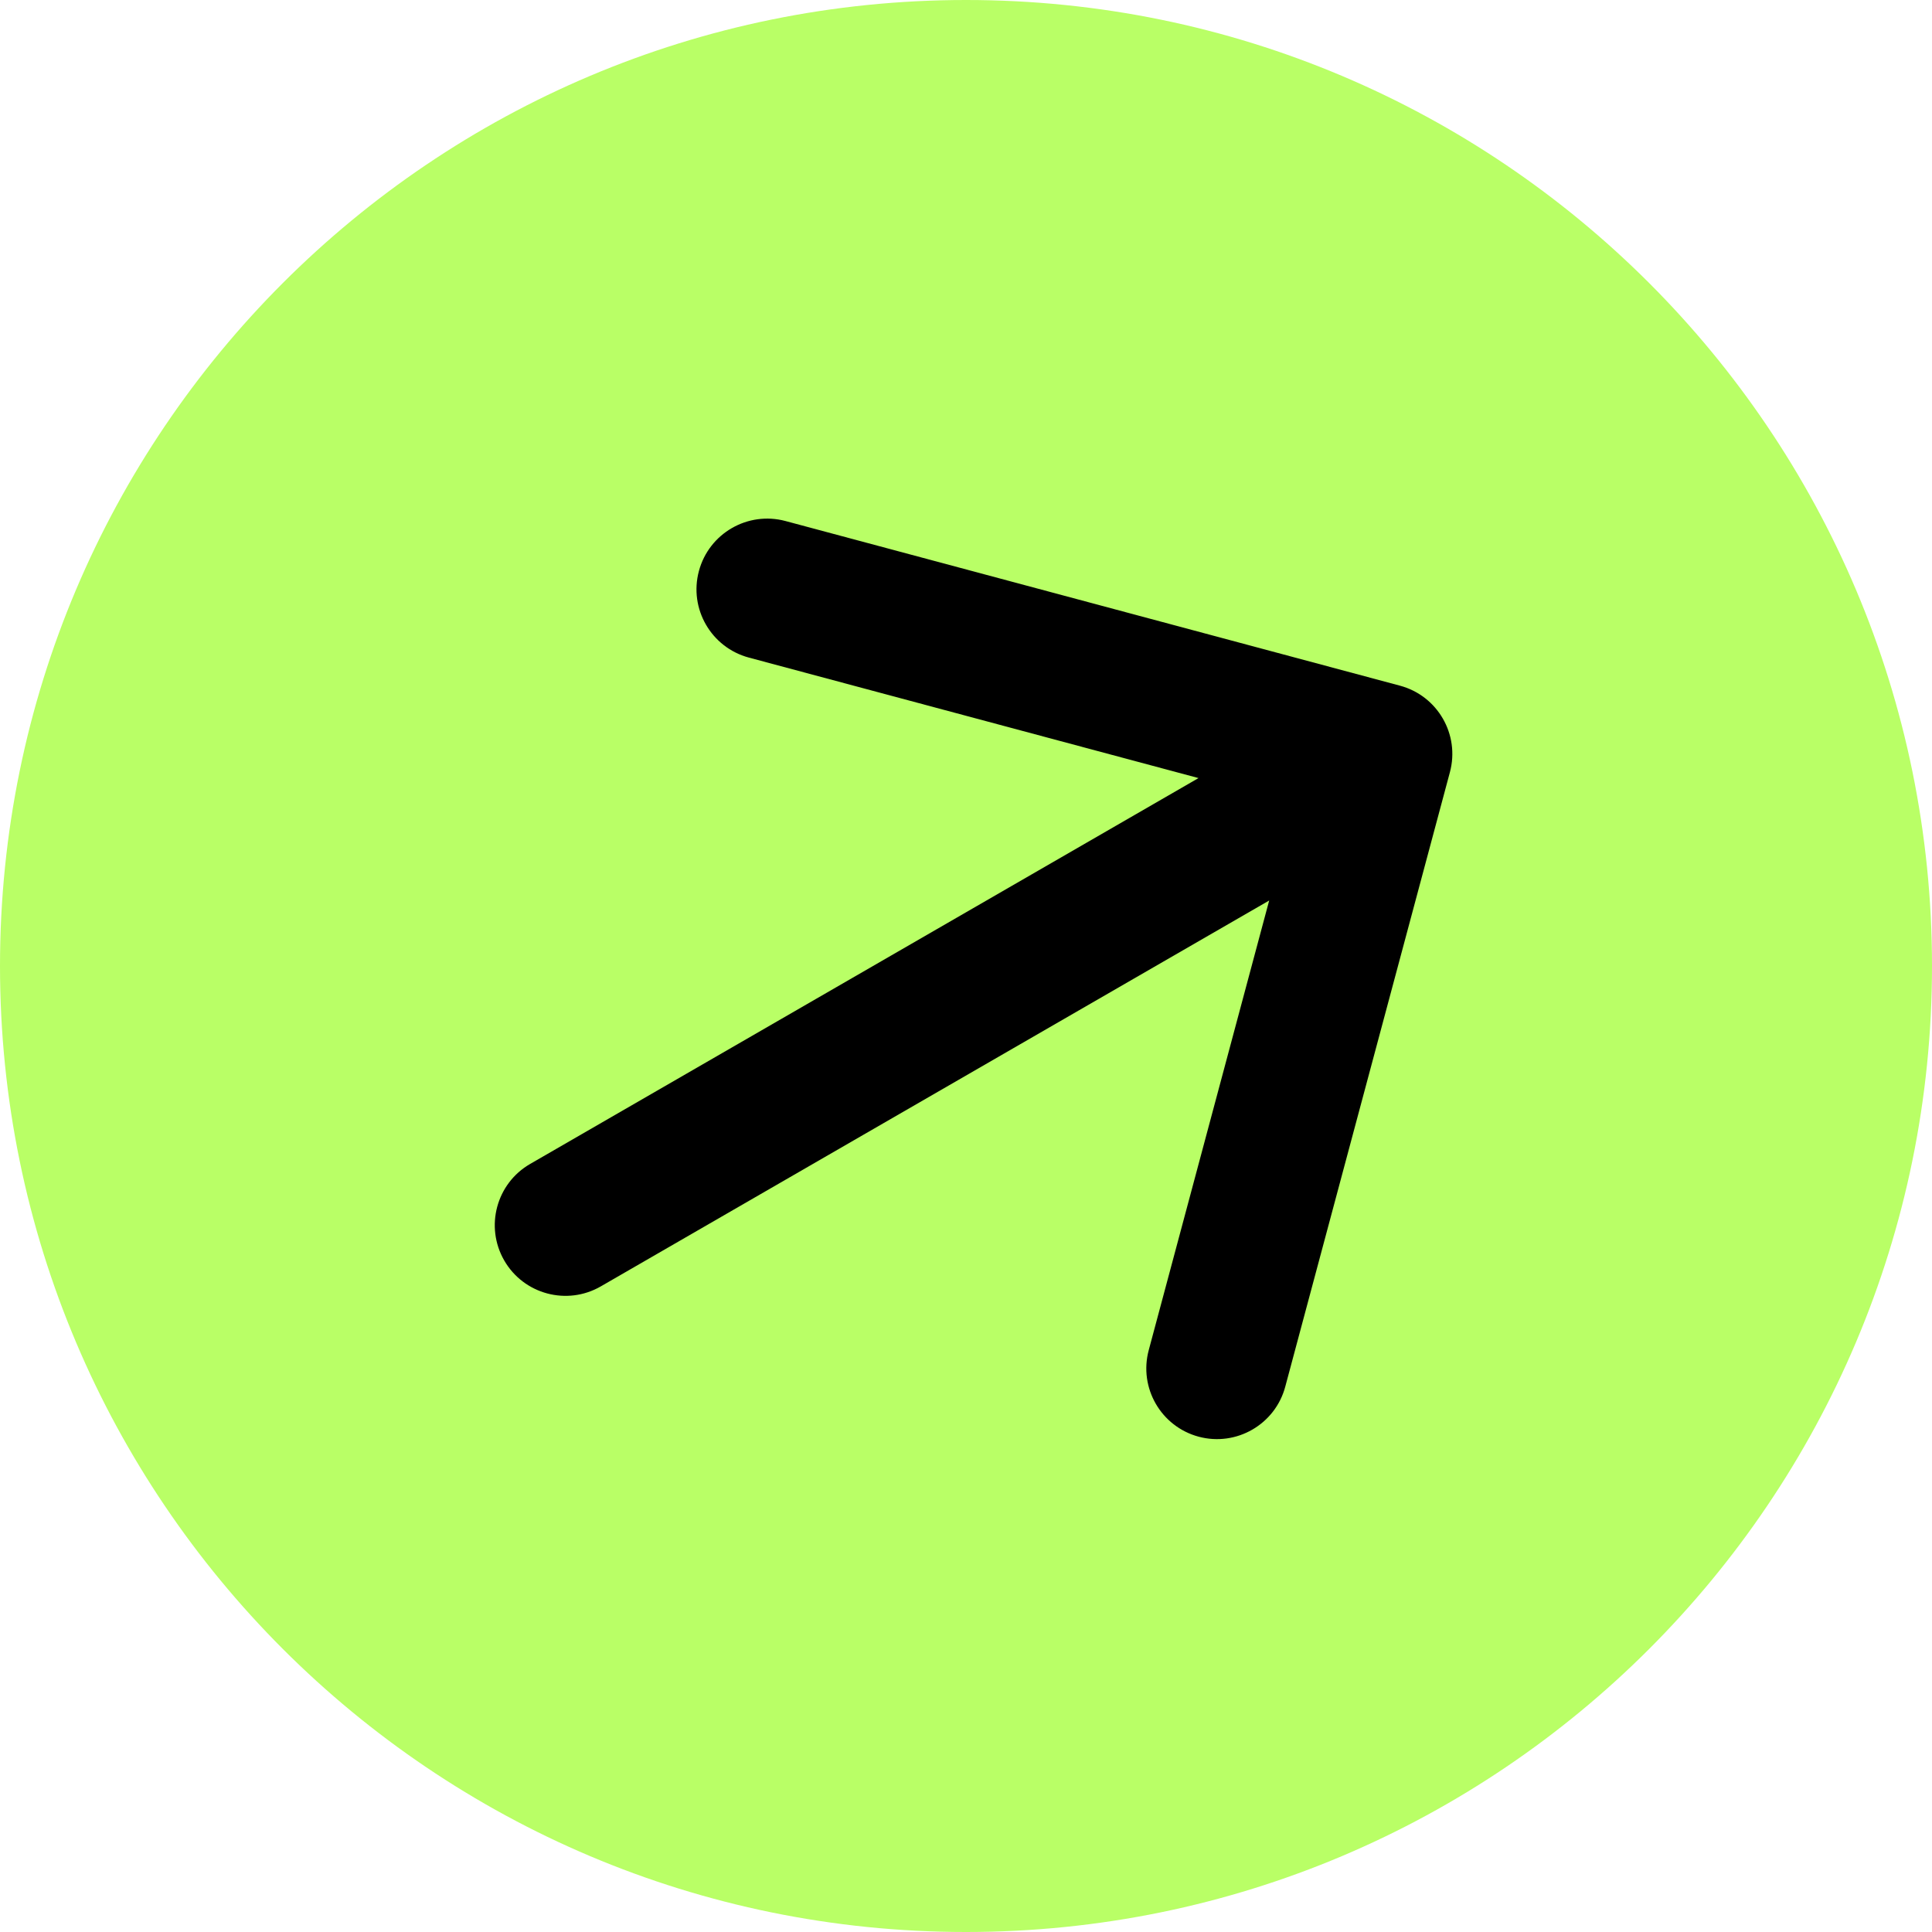
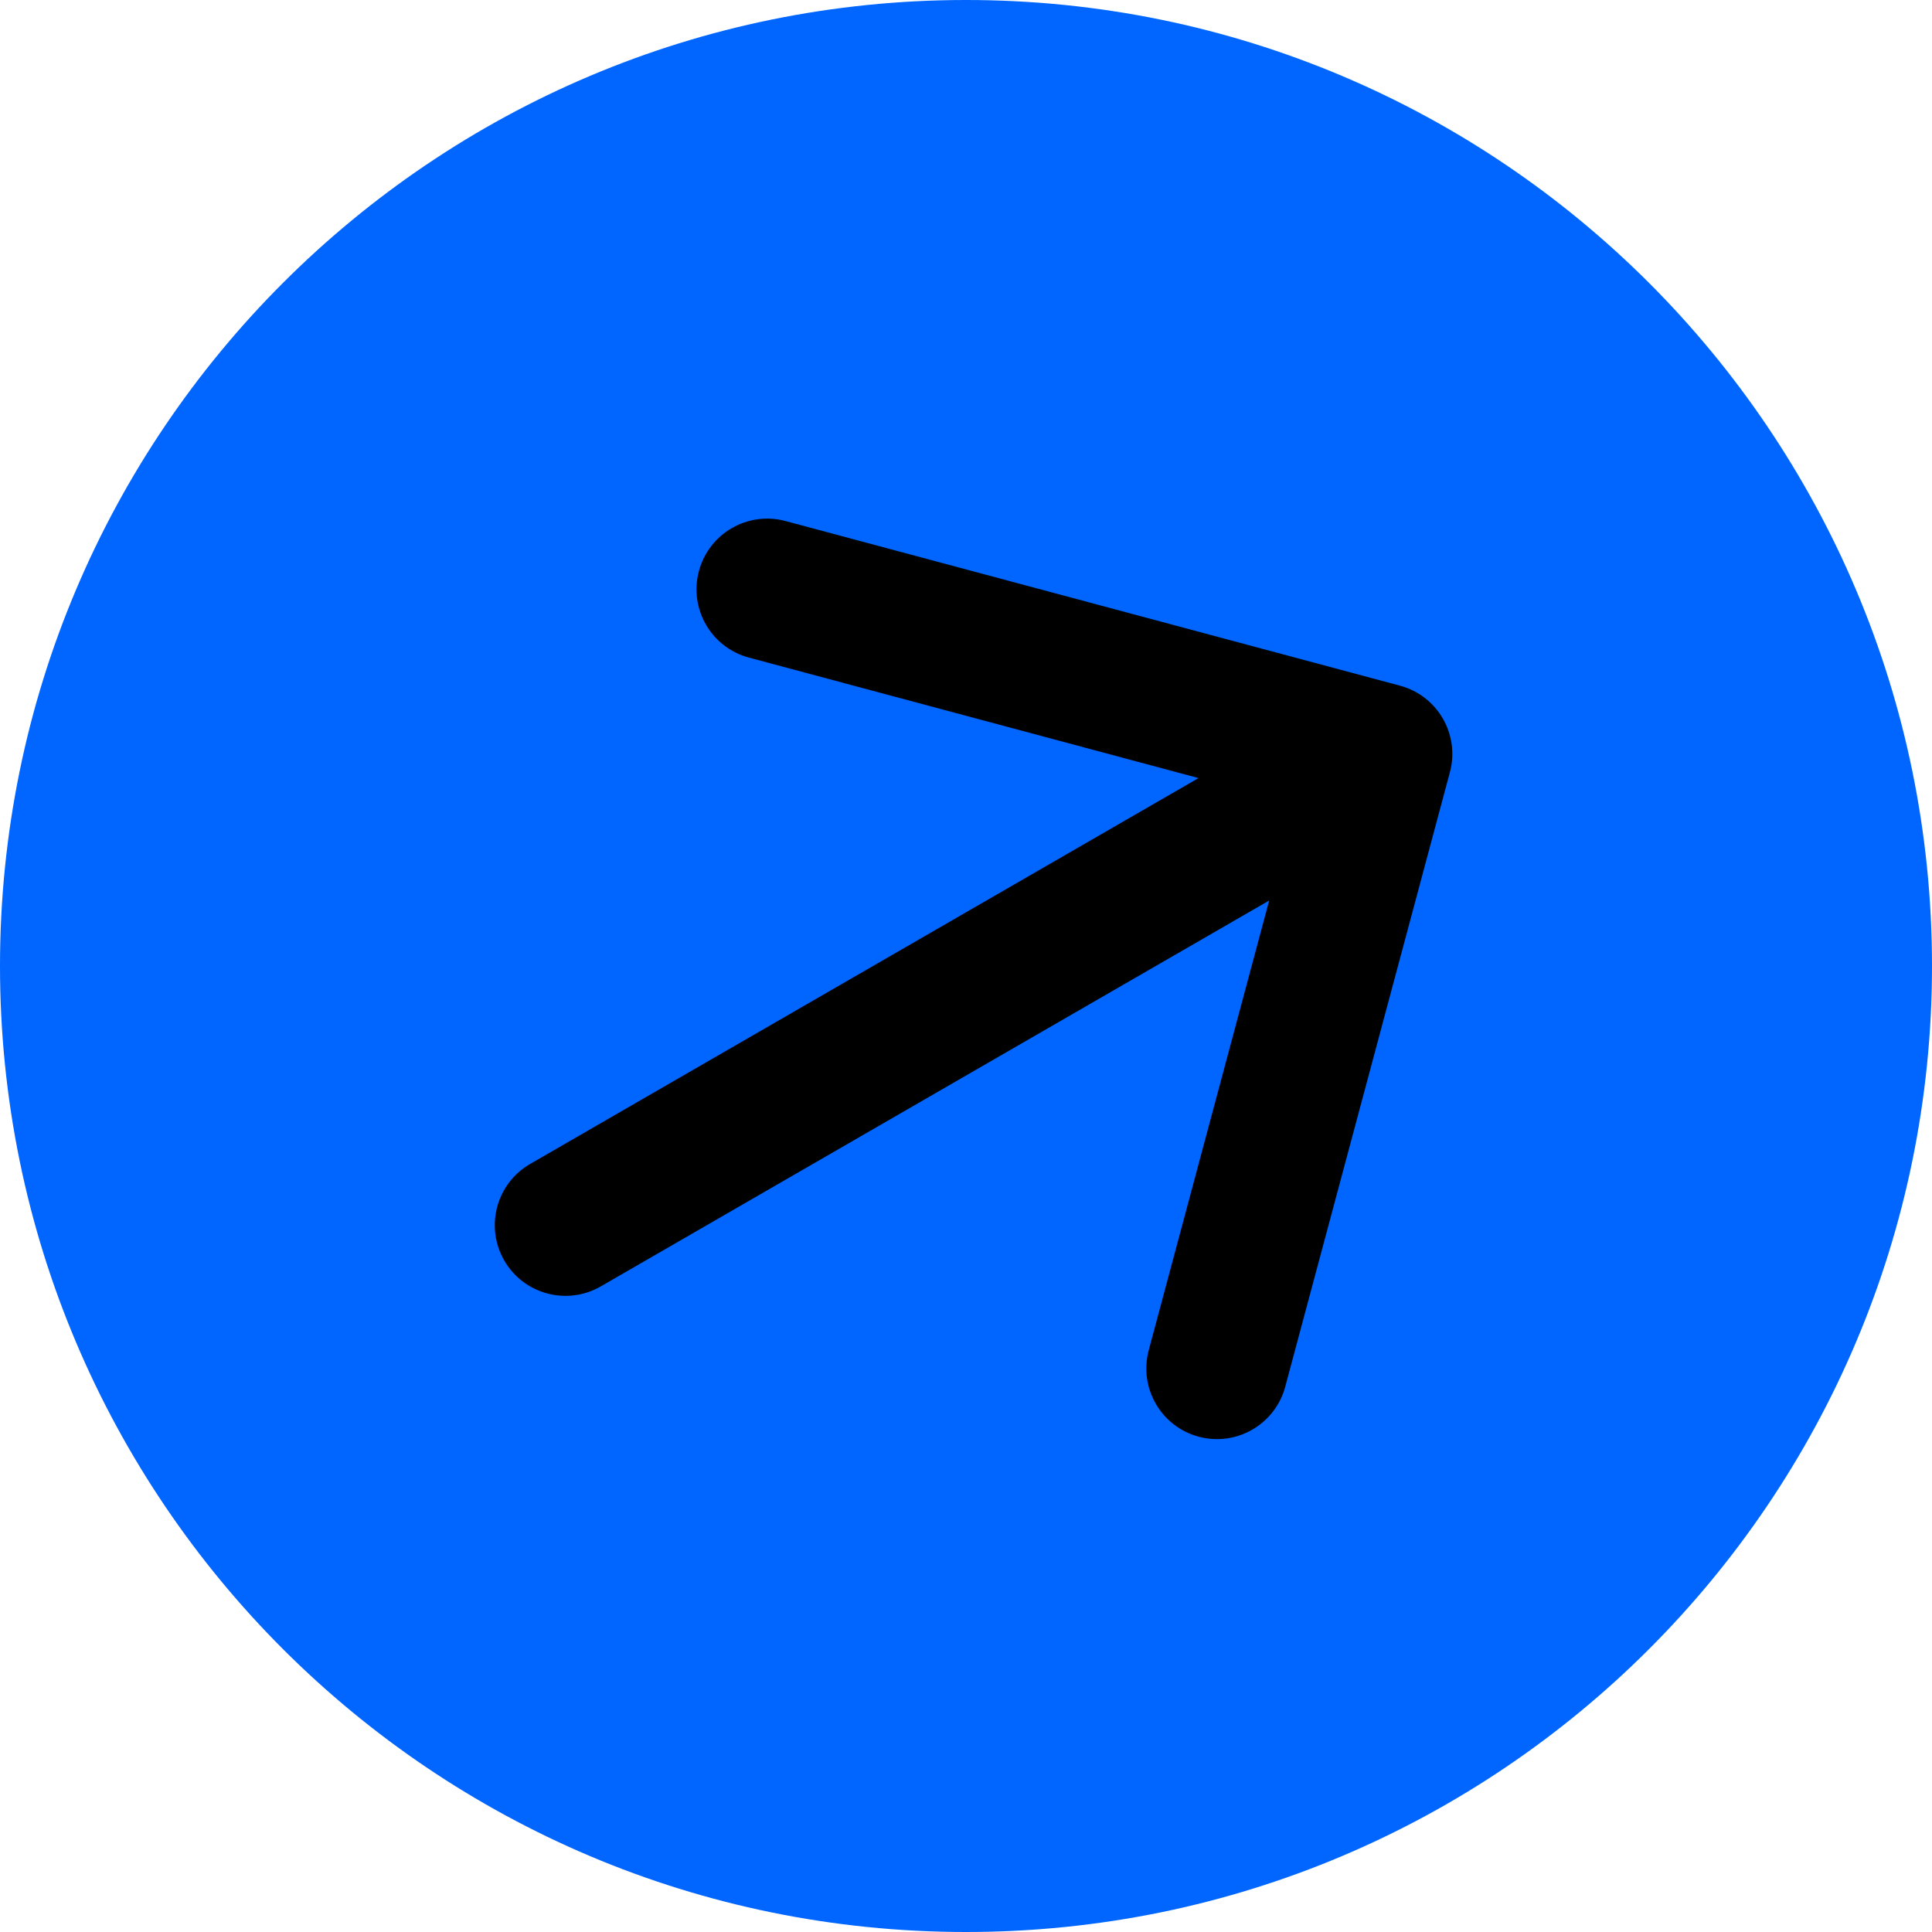
<svg xmlns="http://www.w3.org/2000/svg" width="41" height="41" viewBox="0 0 41 41" fill="none">
-   <circle cx="20.5" cy="20.5" r="20.5" fill="#B9FF66" />
+   <circle cx="20.5" cy="20.5" r="20.5" fill="#0066FF" />
  <path d="M11.25 24.701C10.533 25.115 10.287 26.032 10.701 26.75C11.115 27.467 12.033 27.713 12.75 27.299L11.25 24.701ZM30.769 16.388C30.984 15.588 30.509 14.765 29.709 14.551L16.669 11.057C15.869 10.843 15.046 11.318 14.832 12.118C14.617 12.918 15.092 13.74 15.892 13.955L27.483 17.061L24.378 28.652C24.163 29.452 24.638 30.274 25.438 30.489C26.238 30.703 27.061 30.228 27.275 29.428L30.769 16.388ZM12.75 27.299L30.071 17.299L28.571 14.701L11.25 24.701L12.75 27.299Z" fill="black" />
</svg>
